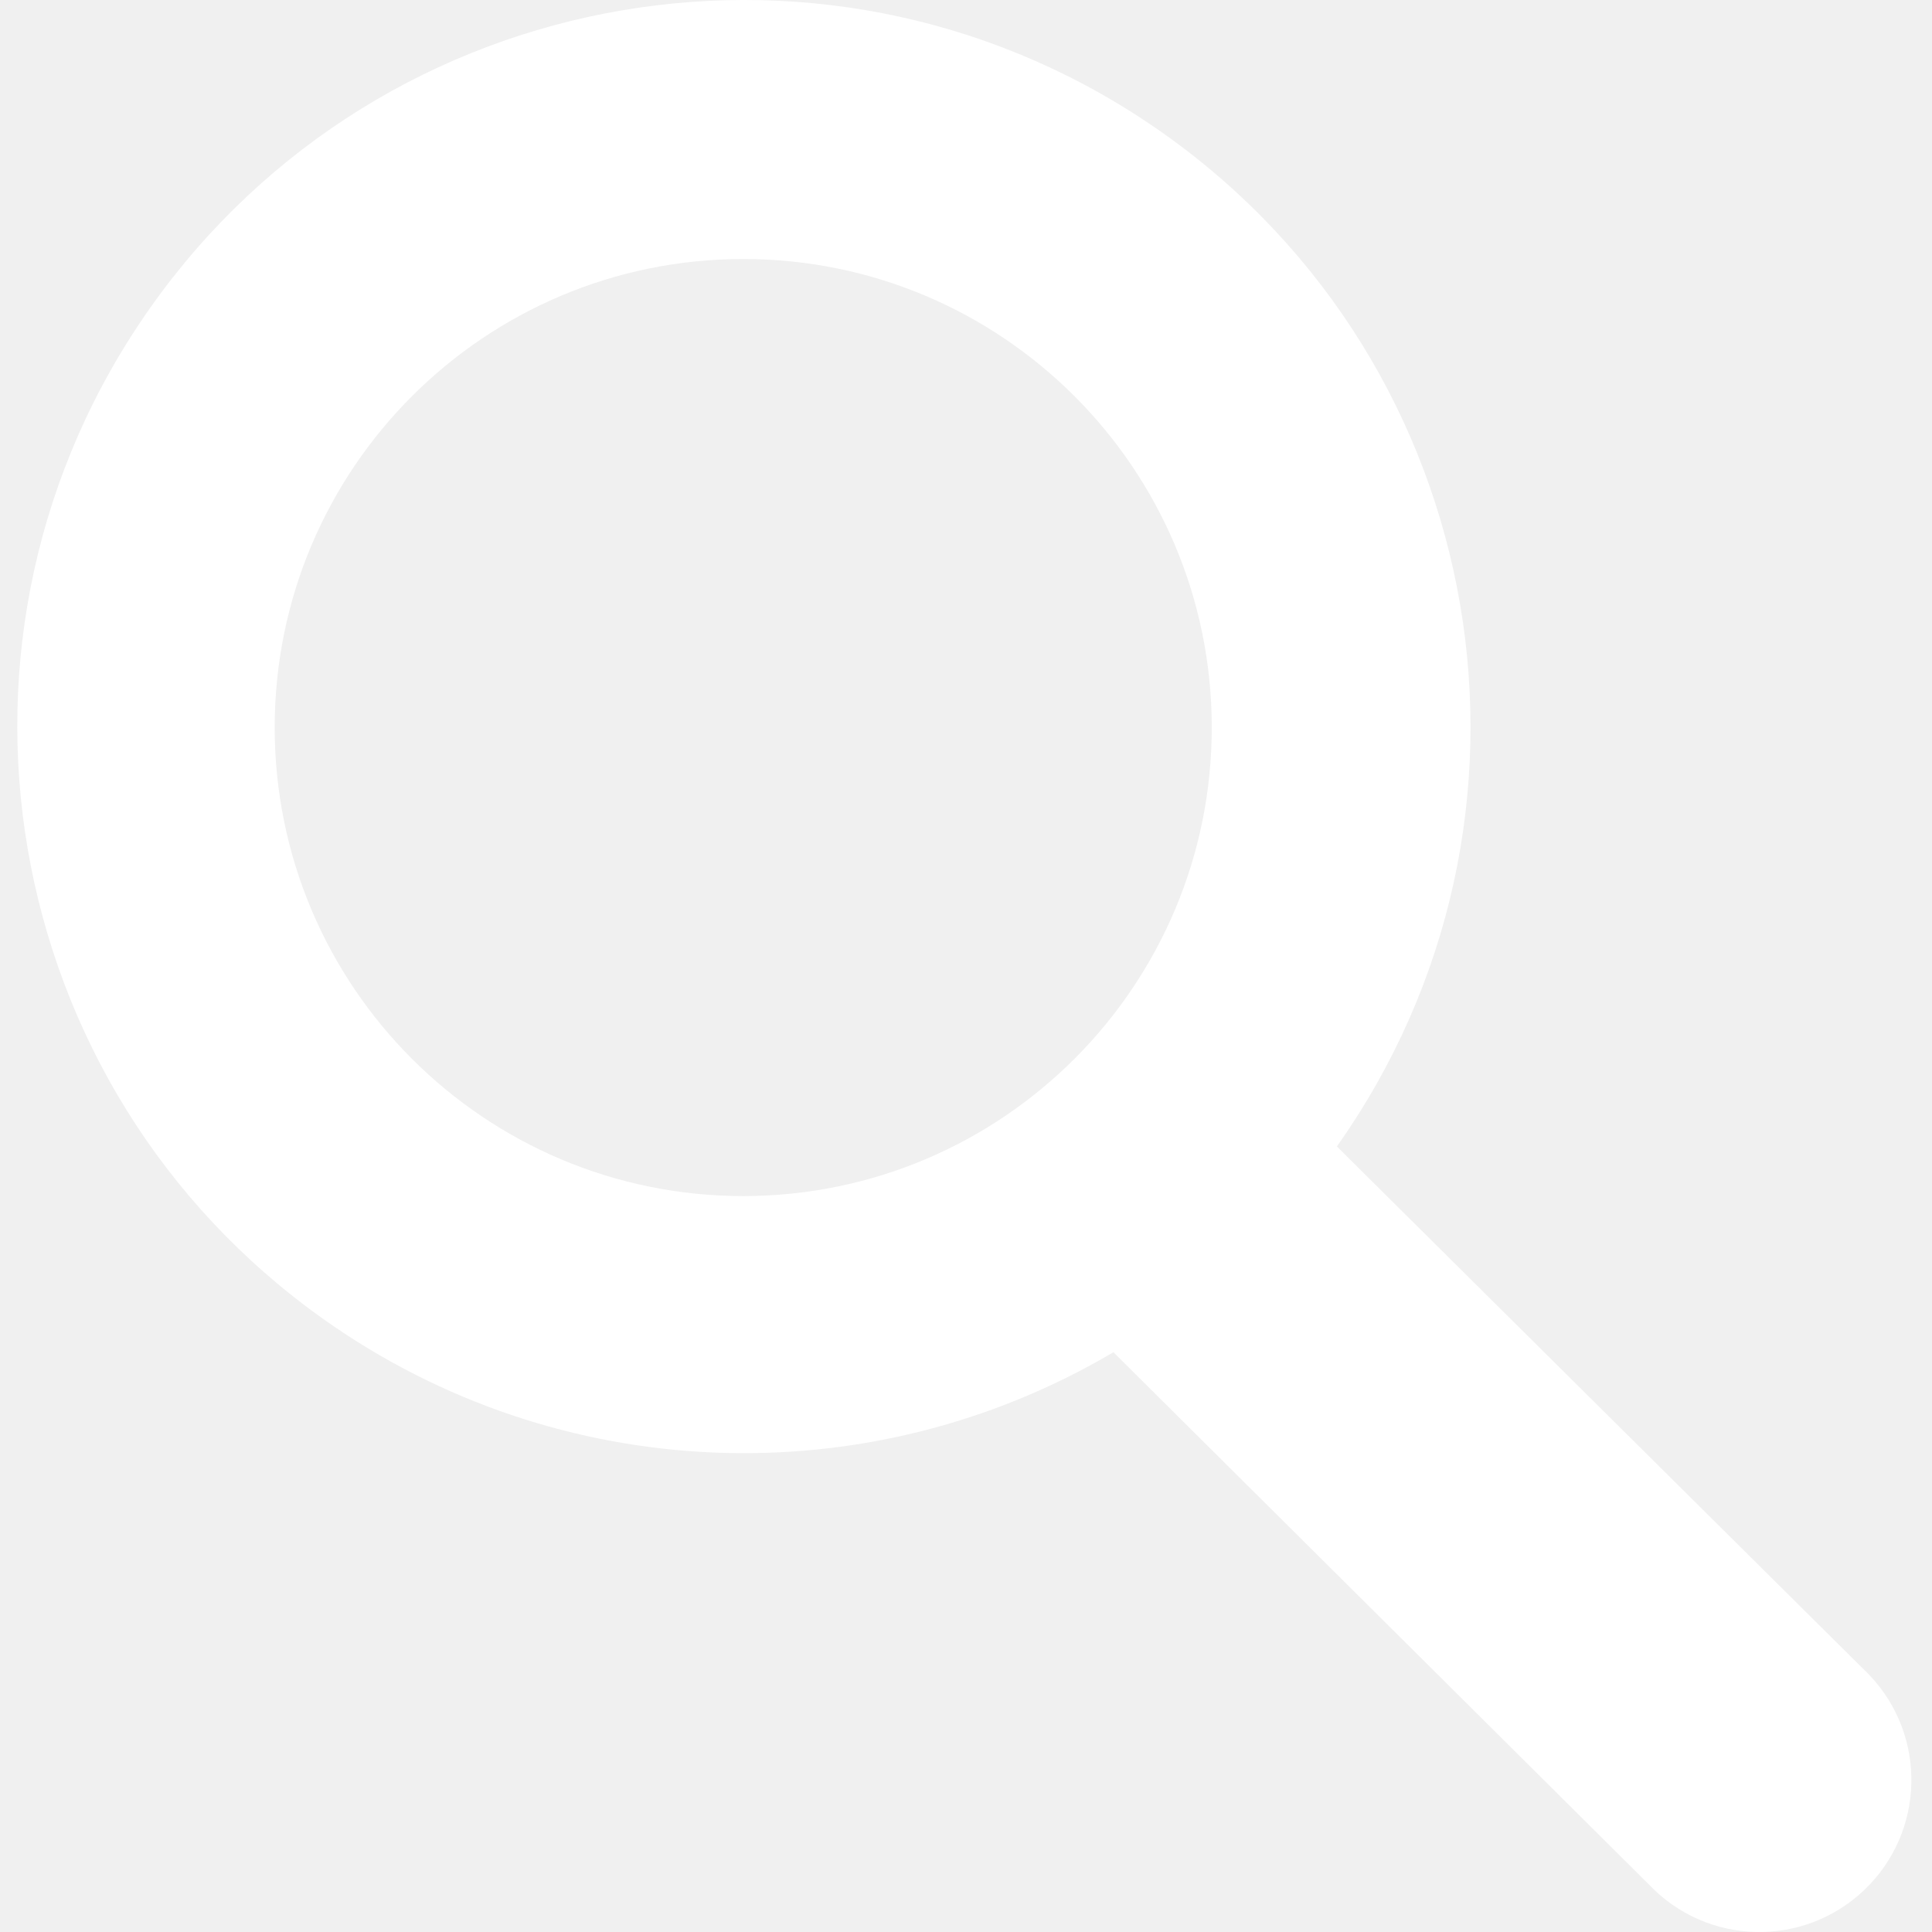
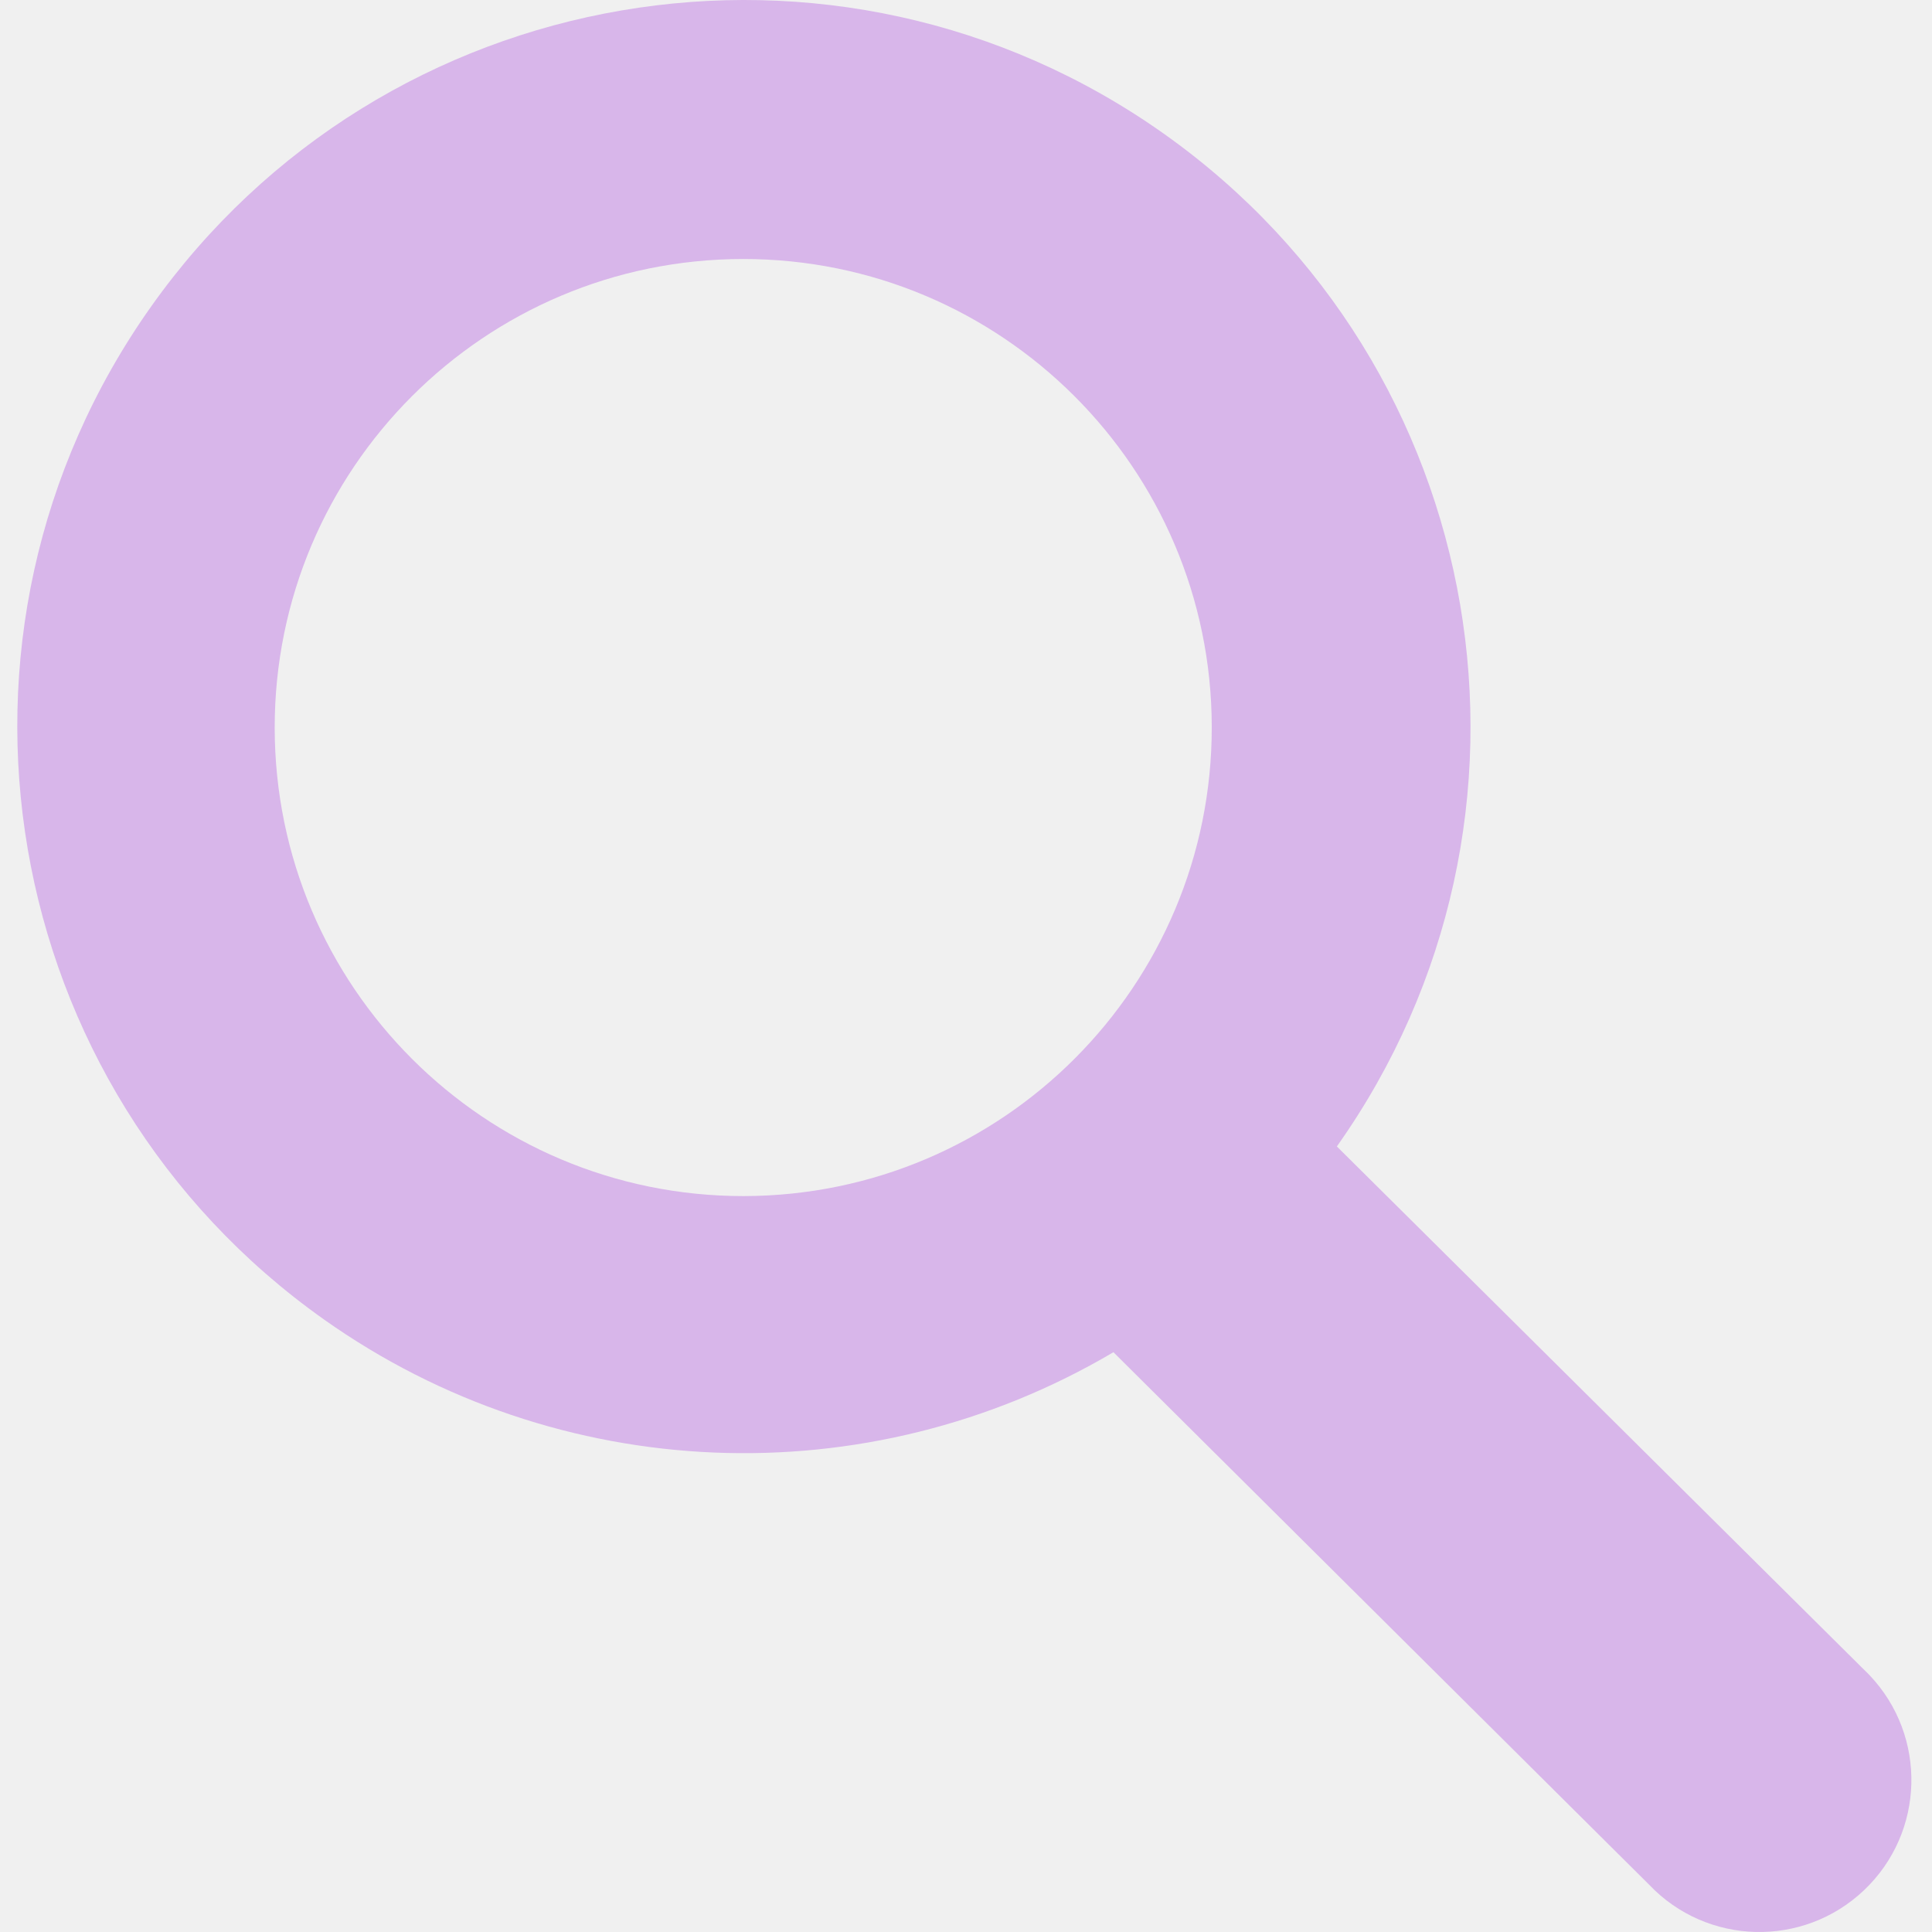
- <svg xmlns="http://www.w3.org/2000/svg" height="136pt" version="1.1" viewBox="-1 0 136 136.219" width="136pt" id="svg836">
+ <svg xmlns="http://www.w3.org/2000/svg" id="svg836" width="136pt" viewBox="-1 0 136 136.219" version="1.1" height="136pt">
  <defs id="defs840" />
-   <g id="surface1">
-     <path d="M 93.148 80.832 C 109.5 57.742 104.031 25.77 80.941 9.422 C 57.852 -6.926 25.879 -1.461 9.531 21.633 C -6.816 44.723 -1.352 76.691 21.742 93.039 C 38.223 104.707 60.012 105.605 77.395 95.34 L 115.164 132.883 C 119.242 137.176 126.027 137.348 130.32 133.27 C 134.613 129.195 134.785 122.41 130.711 118.117 C 130.582 117.98 130.457 117.855 130.32 117.727 Z M 51.309 84.332 C 33.062 84.336 18.27 69.555 18.258 51.309 C 18.254 33.062 33.035 18.27 51.285 18.262 C 69.508 18.254 84.293 33.012 84.328 51.234 C 84.359 69.484 69.586 84.301 51.332 84.332 C 51.324 84.332 51.32 84.332 51.309 84.332 Z M 51.309 84.332 " style="stroke:none;fill-rule:nonzero;fill:#ffffff;fill-opacity:1" id="path833" />
+   <g style="fill:#d8b6ea;fill-opacity:1" id="surface1">
+     <path id="path833" style="stroke:none;fill-rule:nonzero;fill:#d8b6ea;fill-opacity:1" d="M 93.148 80.832 C 109.5 57.742 104.031 25.77 80.941 9.422 C 57.852 -6.926 25.879 -1.461 9.531 21.633 C -6.816 44.723 -1.352 76.691 21.742 93.039 C 38.223 104.707 60.012 105.605 77.395 95.34 L 115.164 132.883 C 119.242 137.176 126.027 137.348 130.32 133.27 C 134.613 129.195 134.785 122.41 130.711 118.117 C 130.582 117.98 130.457 117.855 130.32 117.727 Z M 51.309 84.332 C 33.062 84.336 18.27 69.555 18.258 51.309 C 18.254 33.062 33.035 18.27 51.285 18.262 C 69.508 18.254 84.293 33.012 84.328 51.234 C 84.359 69.484 69.586 84.301 51.332 84.332 C 51.324 84.332 51.32 84.332 51.309 84.332 Z M 51.309 84.332 " />
  </g>
</svg>
